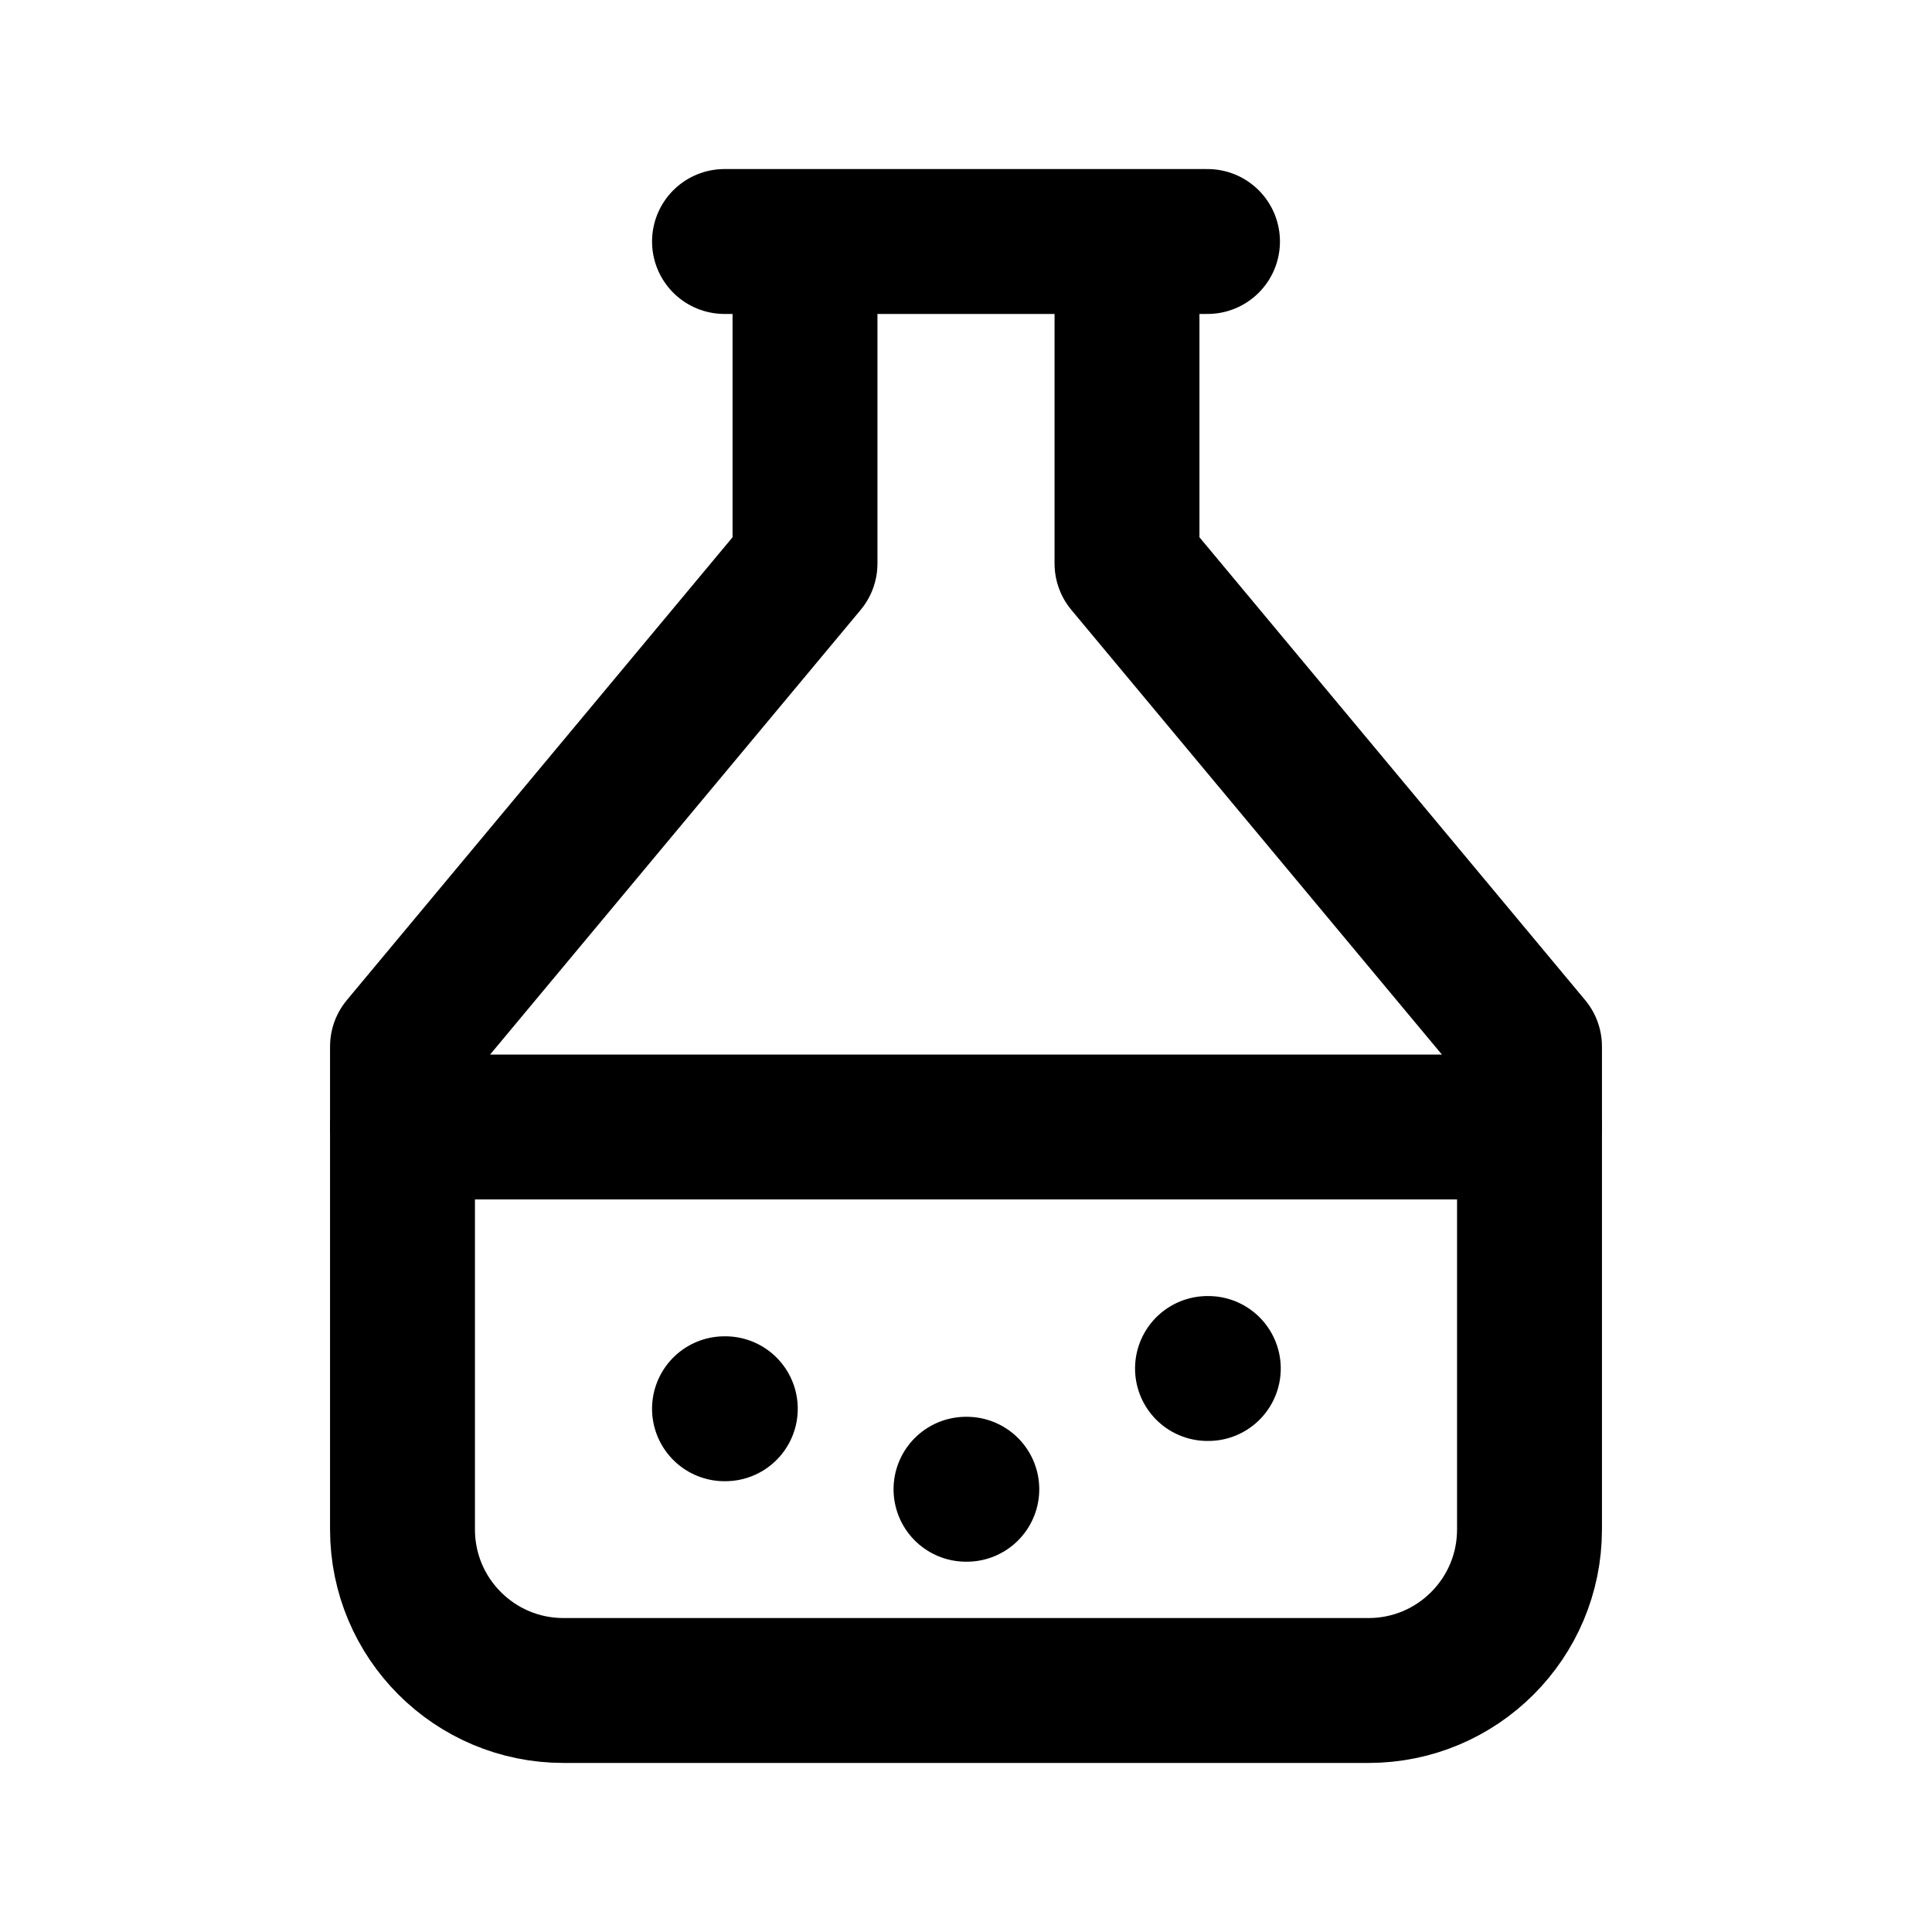
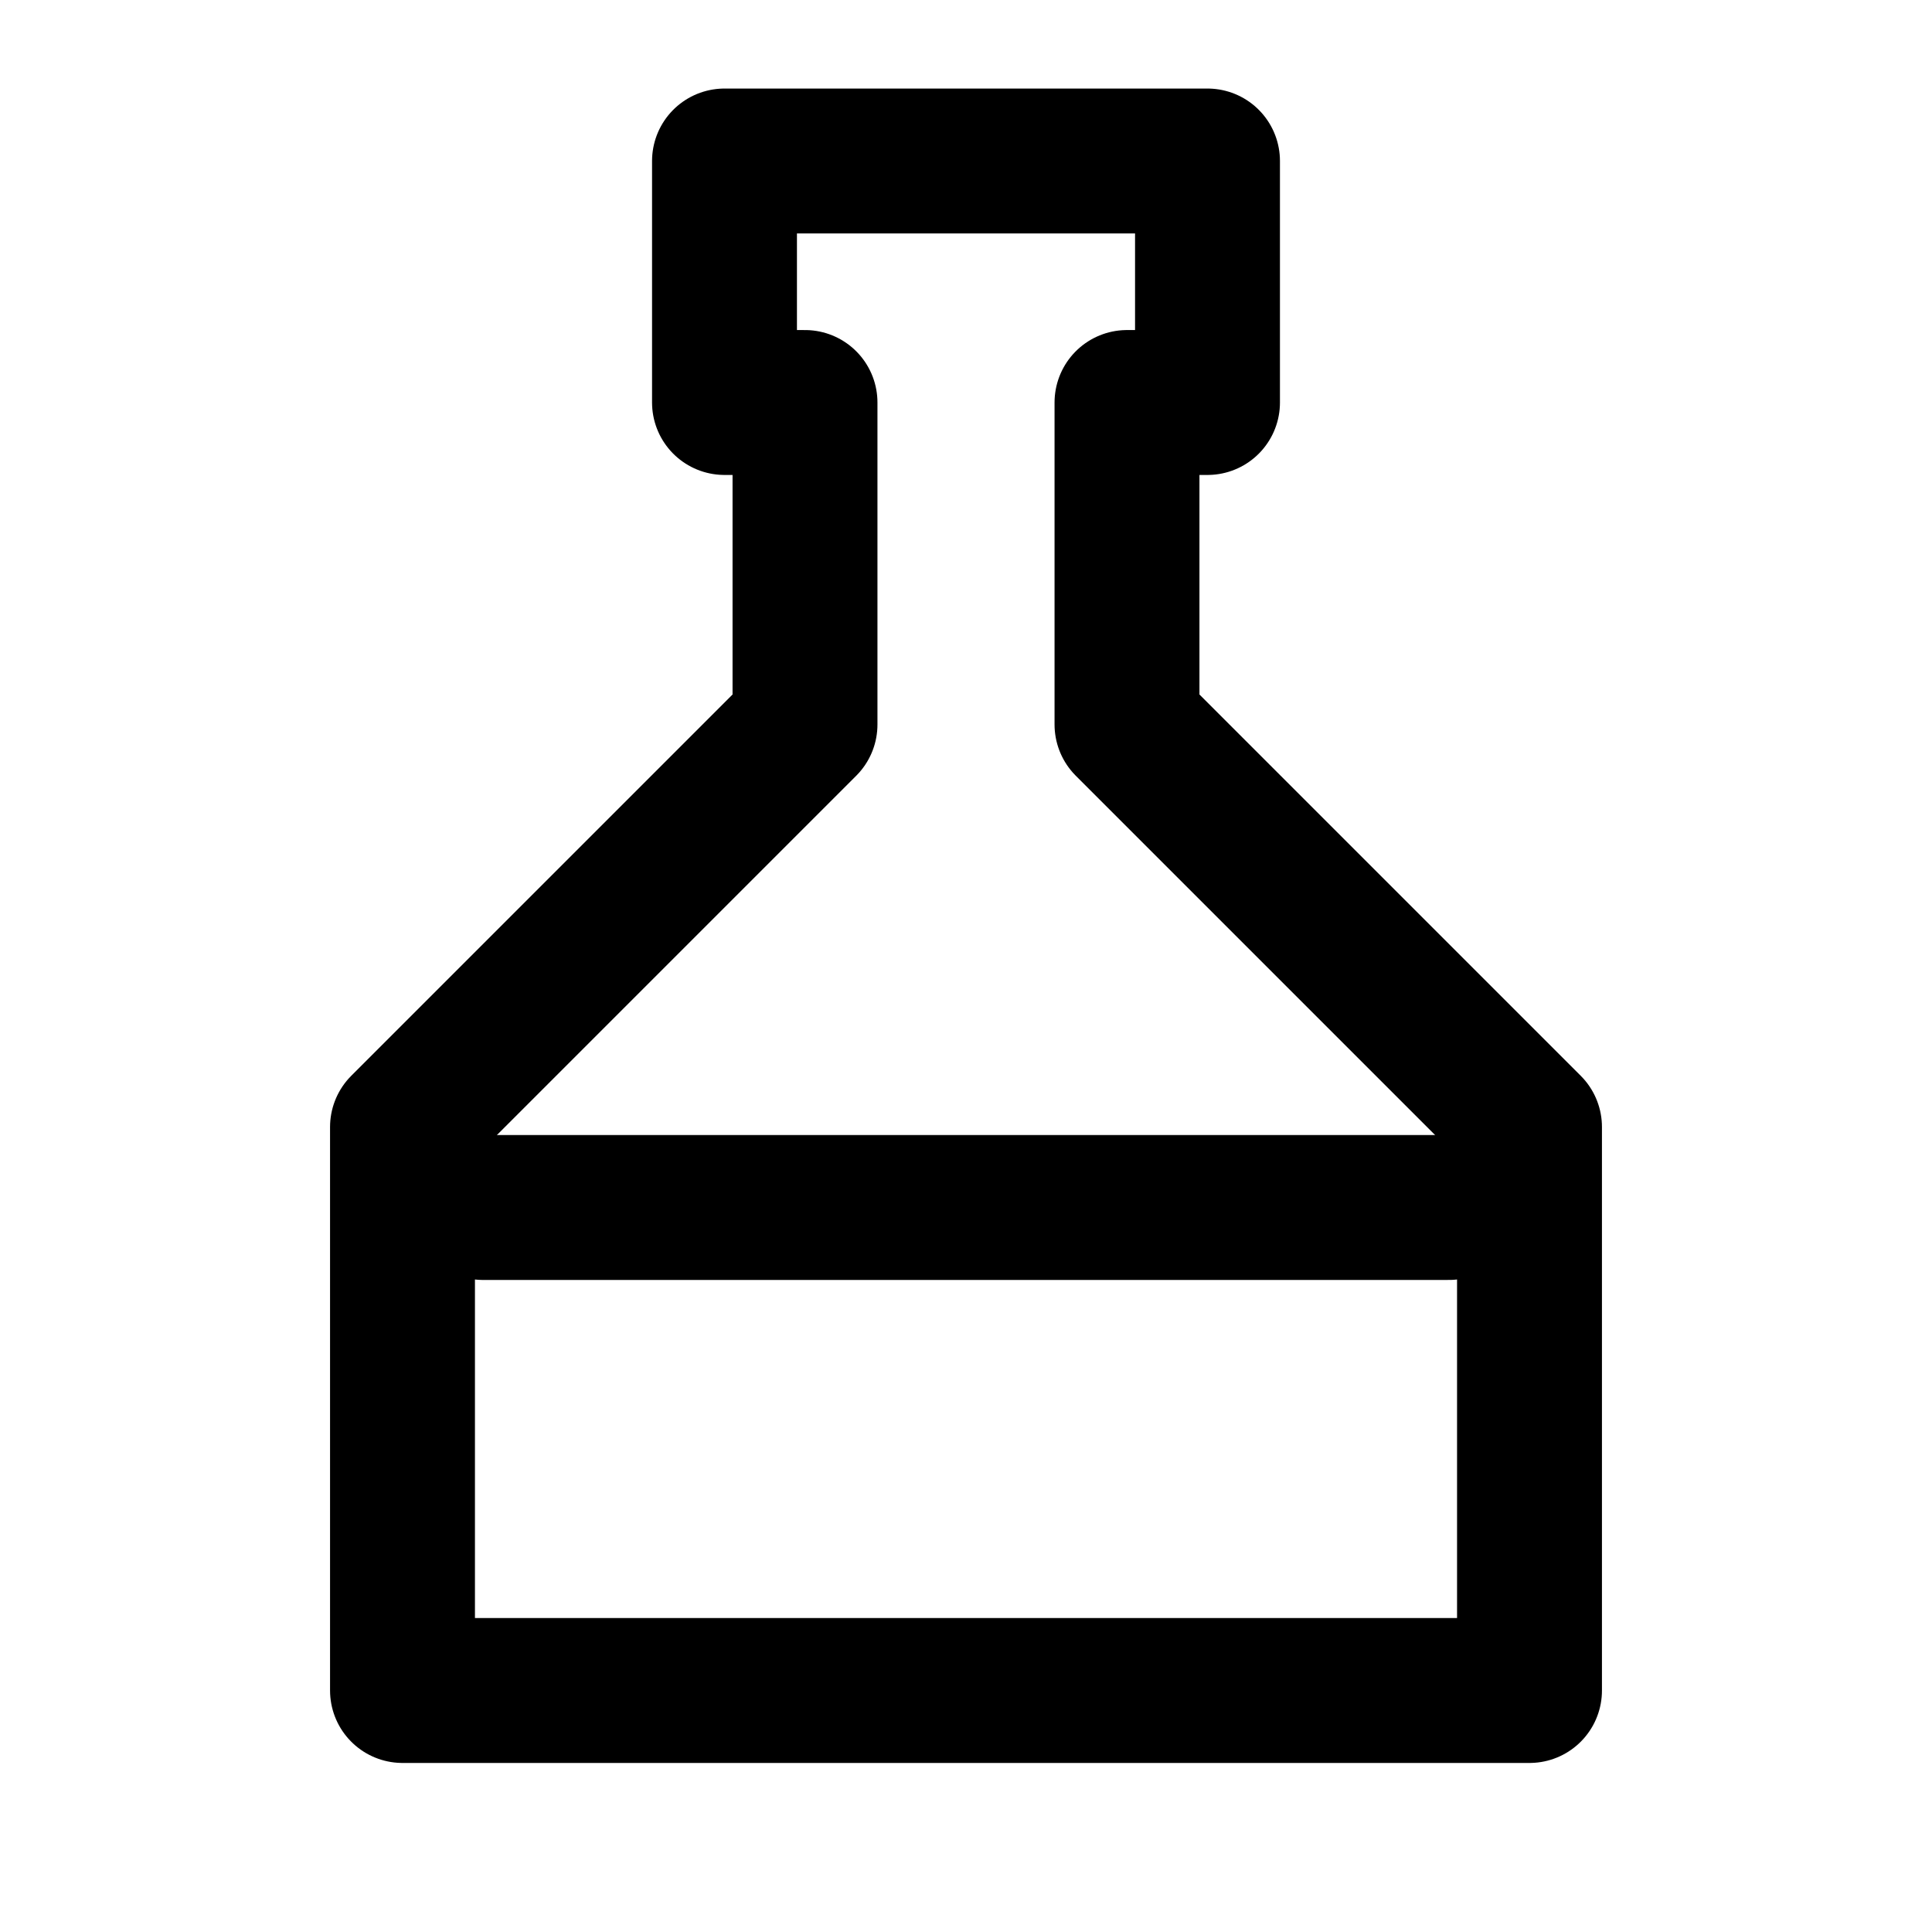
<svg xmlns="http://www.w3.org/2000/svg" viewBox="0 0 24 24" fill="none" stroke="currentColor" stroke-width="1.8" stroke-linecap="round" stroke-linejoin="round">
-   <path d="M9 3h6M10 3v4L5 13v6a2 2 0 0 0 2 2h10a2 2 0 0 0 2-2v-6l-5-6V3" />
-   <path d="M5 14h14M9 17.5h.01M12 18.5h.01M15 17h.01" />
+   <path d="M9 2h6v3h-1v4l5 5v7H5v-7l5-5V5H9z" />
+   <path d="M6 15h12" />
</svg>
